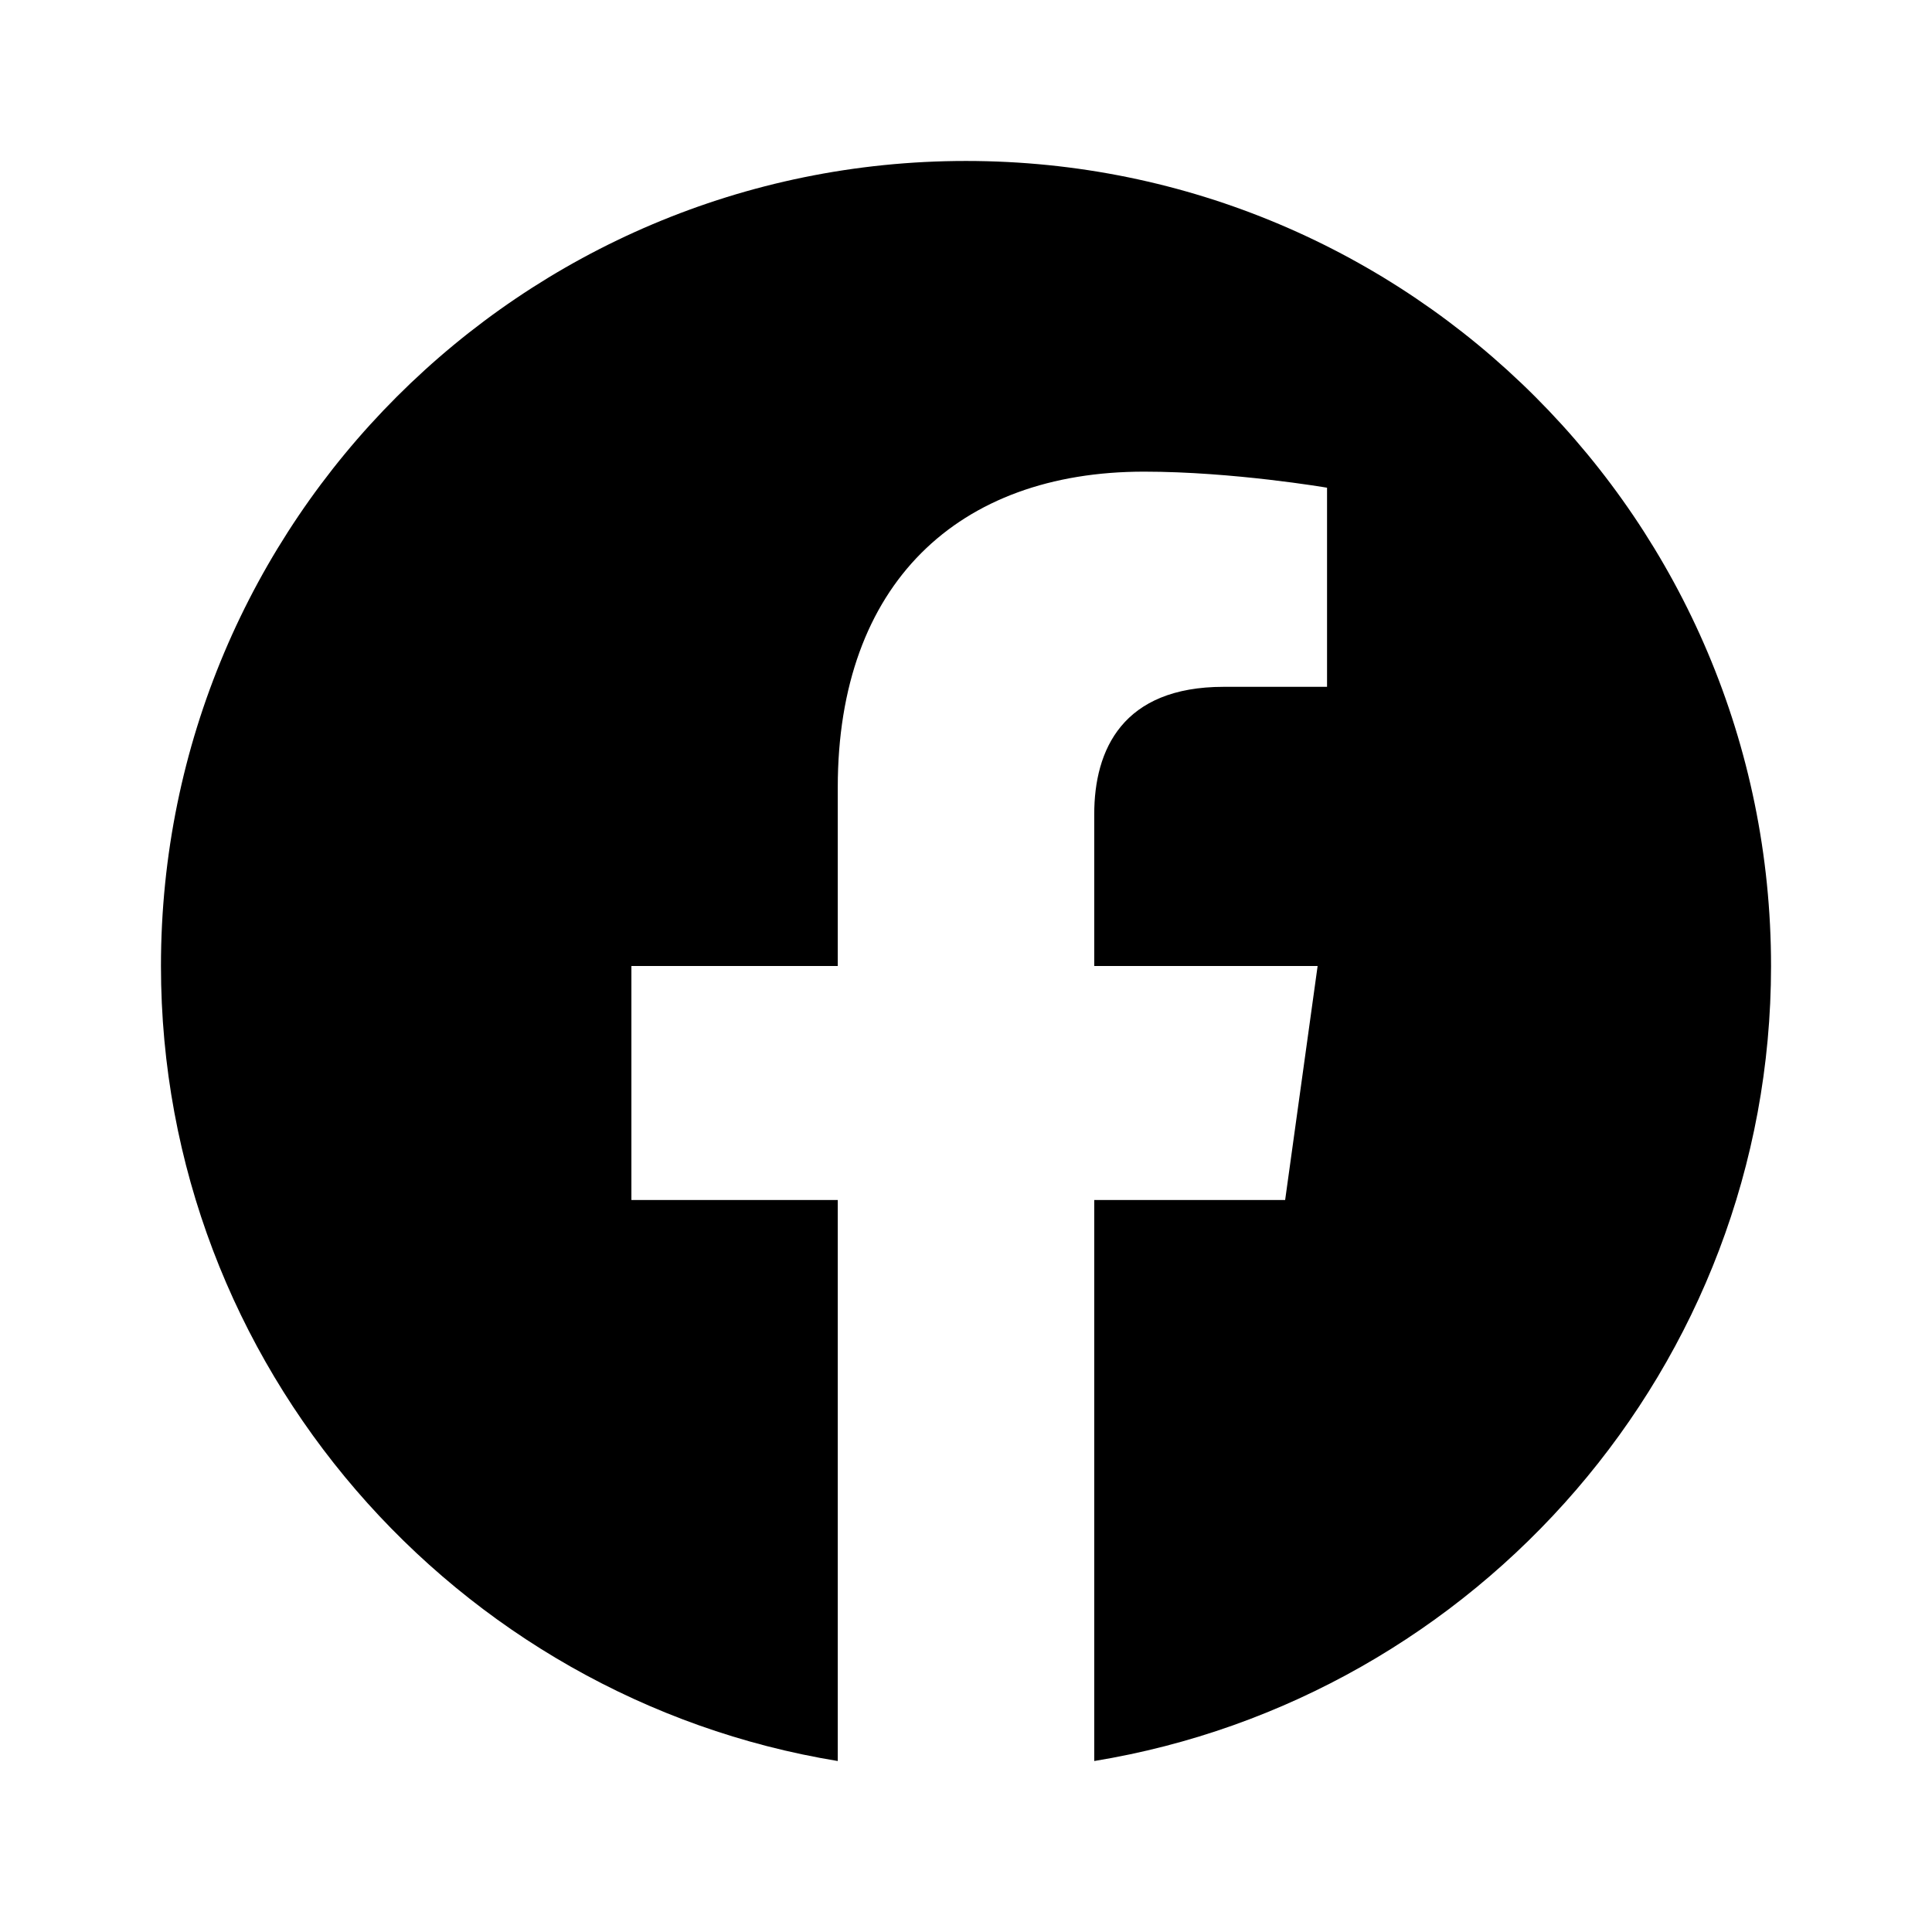
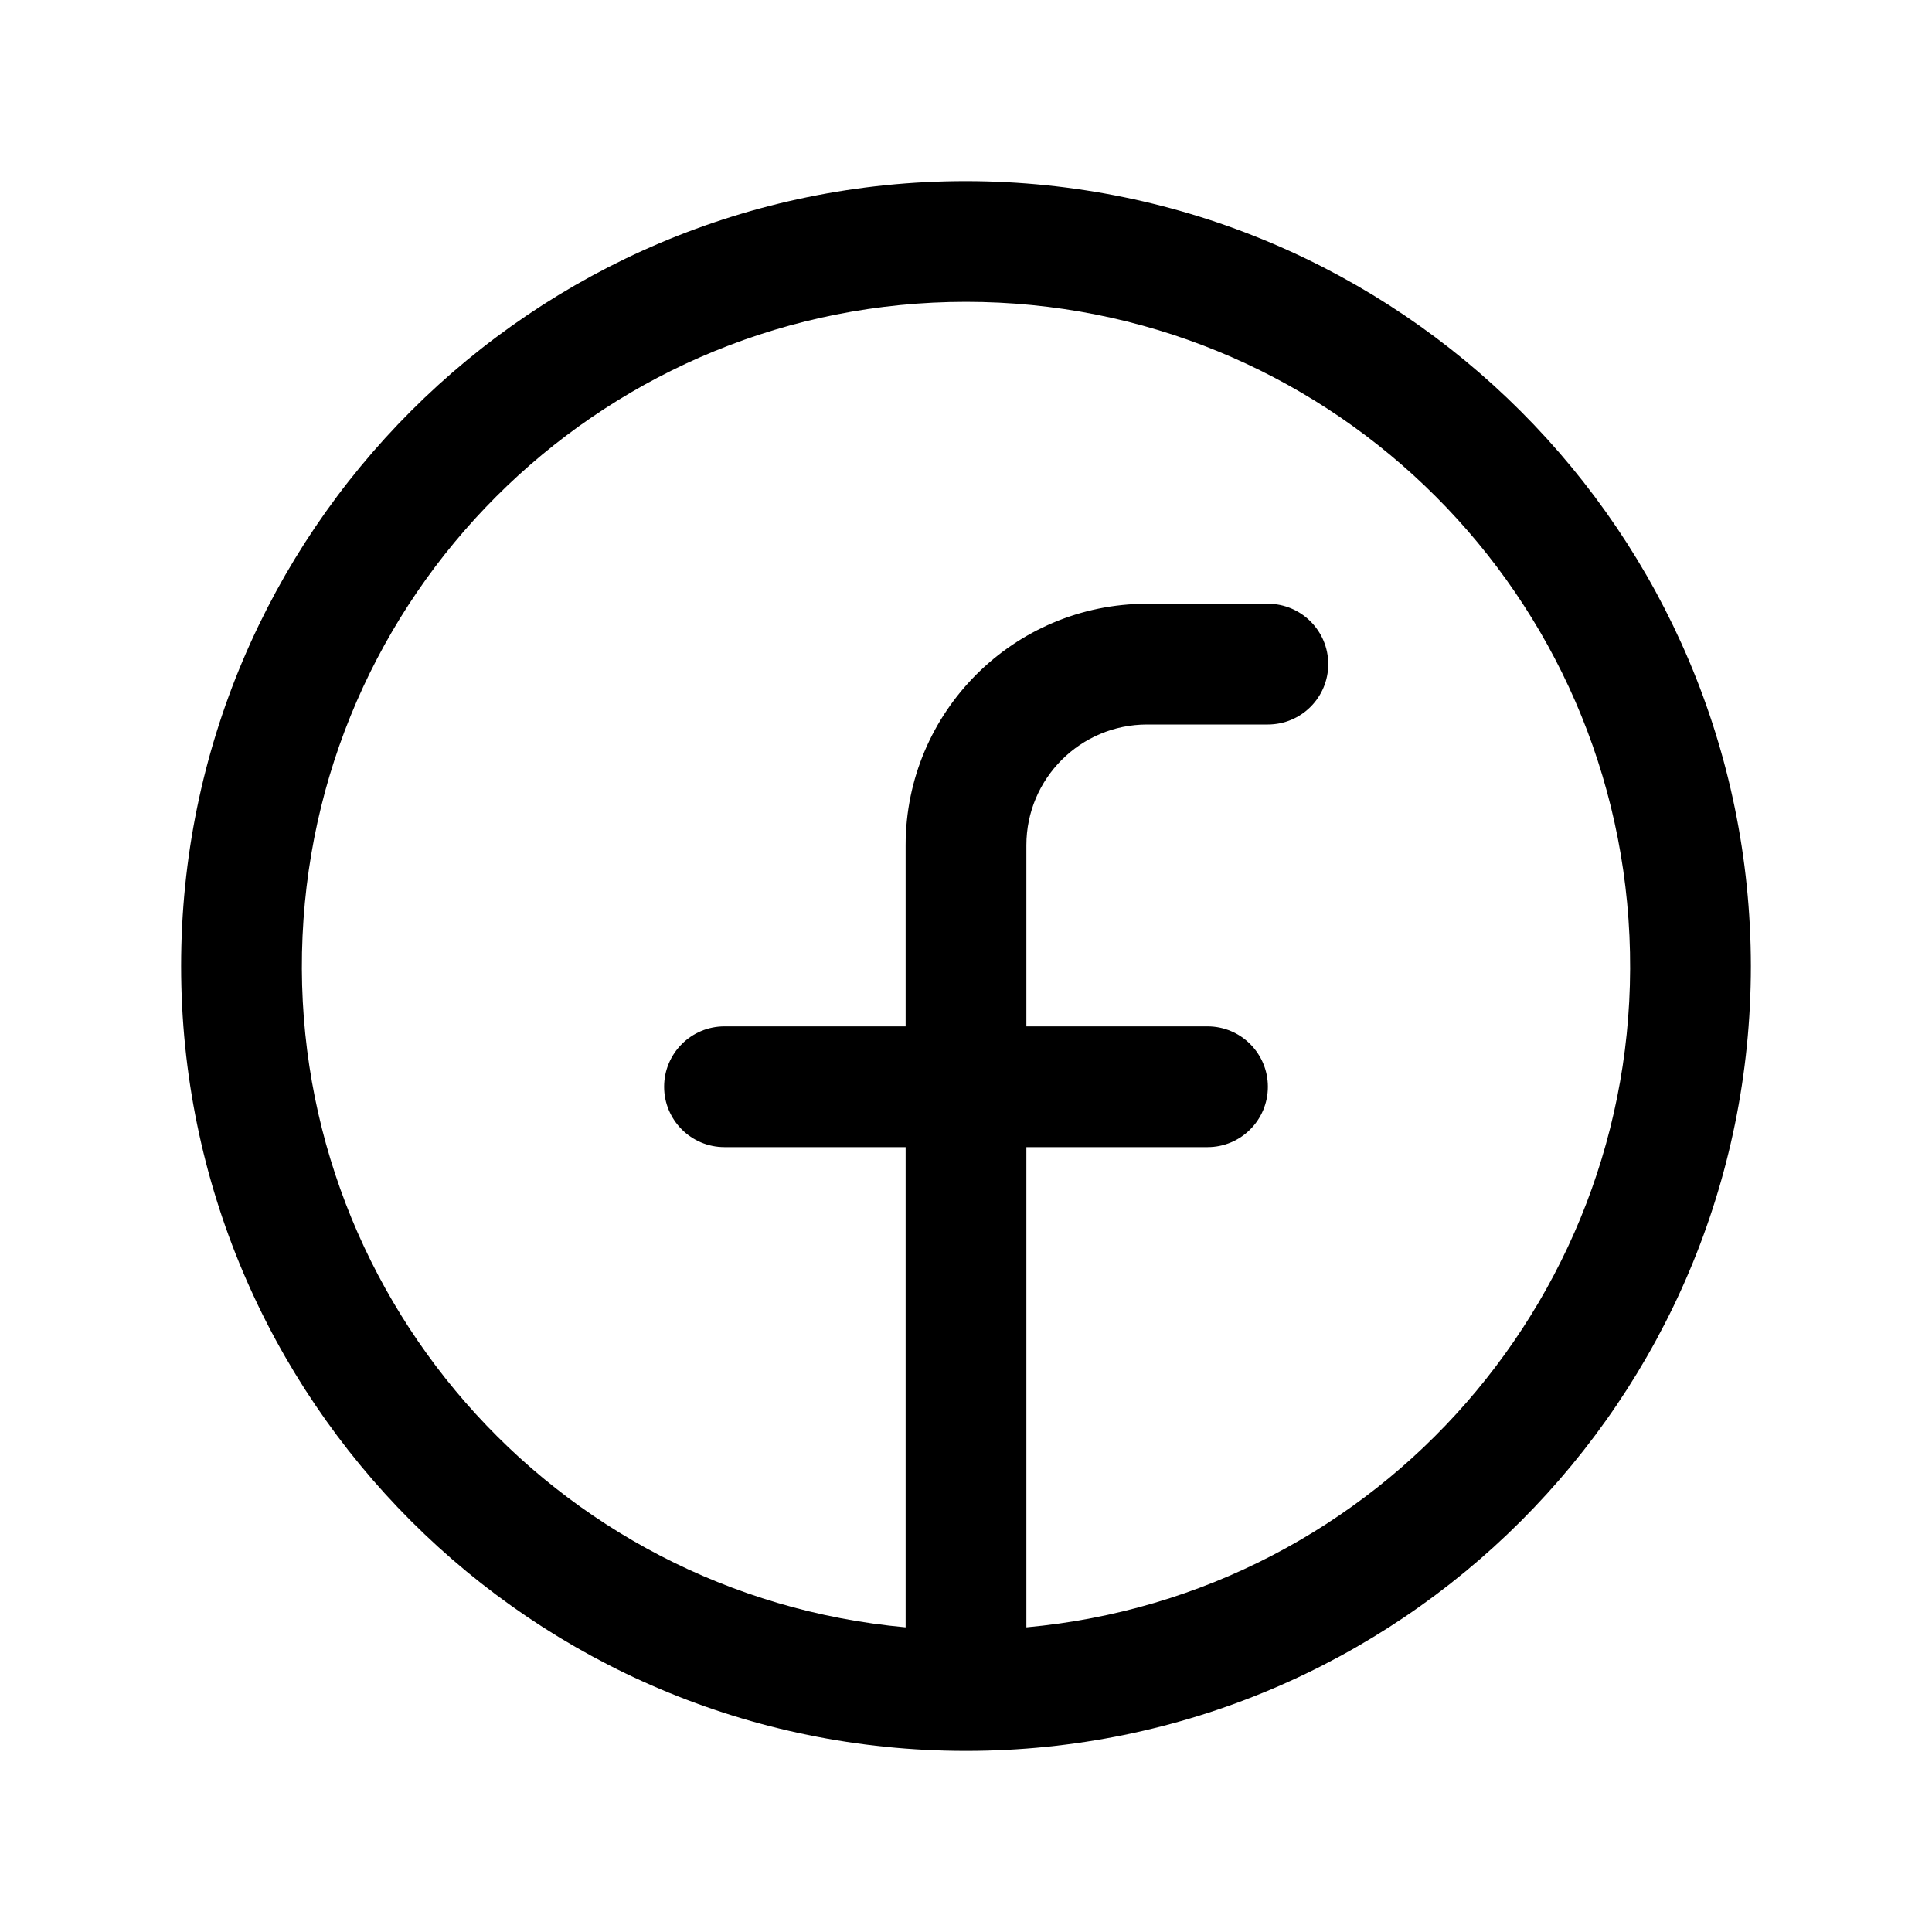
- <svg xmlns="http://www.w3.org/2000/svg" width="16" height="16" viewBox="0 0 16 16" fill="none">
-   <path d="M14.667 8C14.667 4.318 11.682 1.333 8 1.333C4.318 1.333 1.333 4.318 1.333 8C1.333 11.313 3.772 14.066 6.938 14.584V9.938H5.229V8H6.938V6.521C6.938 4.833 7.936 3.906 9.474 3.906C10.213 3.906 10.99 4.039 10.99 4.039V5.688H10.134C9.297 5.688 9.062 6.208 9.062 6.743V8H10.912L10.643 9.938H9.062V14.584C12.228 14.066 14.667 11.313 14.667 8Z" fill="currentColor" />
+ <svg xmlns="http://www.w3.org/2000/svg" viewBox="0 0 256 256" fill="currentColor">
+   <path d="M128,24A104,104,0,1,0,232,128,104.11,104.11,0,0,0,128,24Zm8,191.63V152h24a8,8,0,0,0,0-16H136V112a16,16,0,0,1,16-16h16a8,8,0,0,0,0-16H152a32,32,0,0,0-32,32v24H96a8,8,0,0,0,0,16h24v63.63a88,88,0,1,1,16,0Z" />
</svg>
